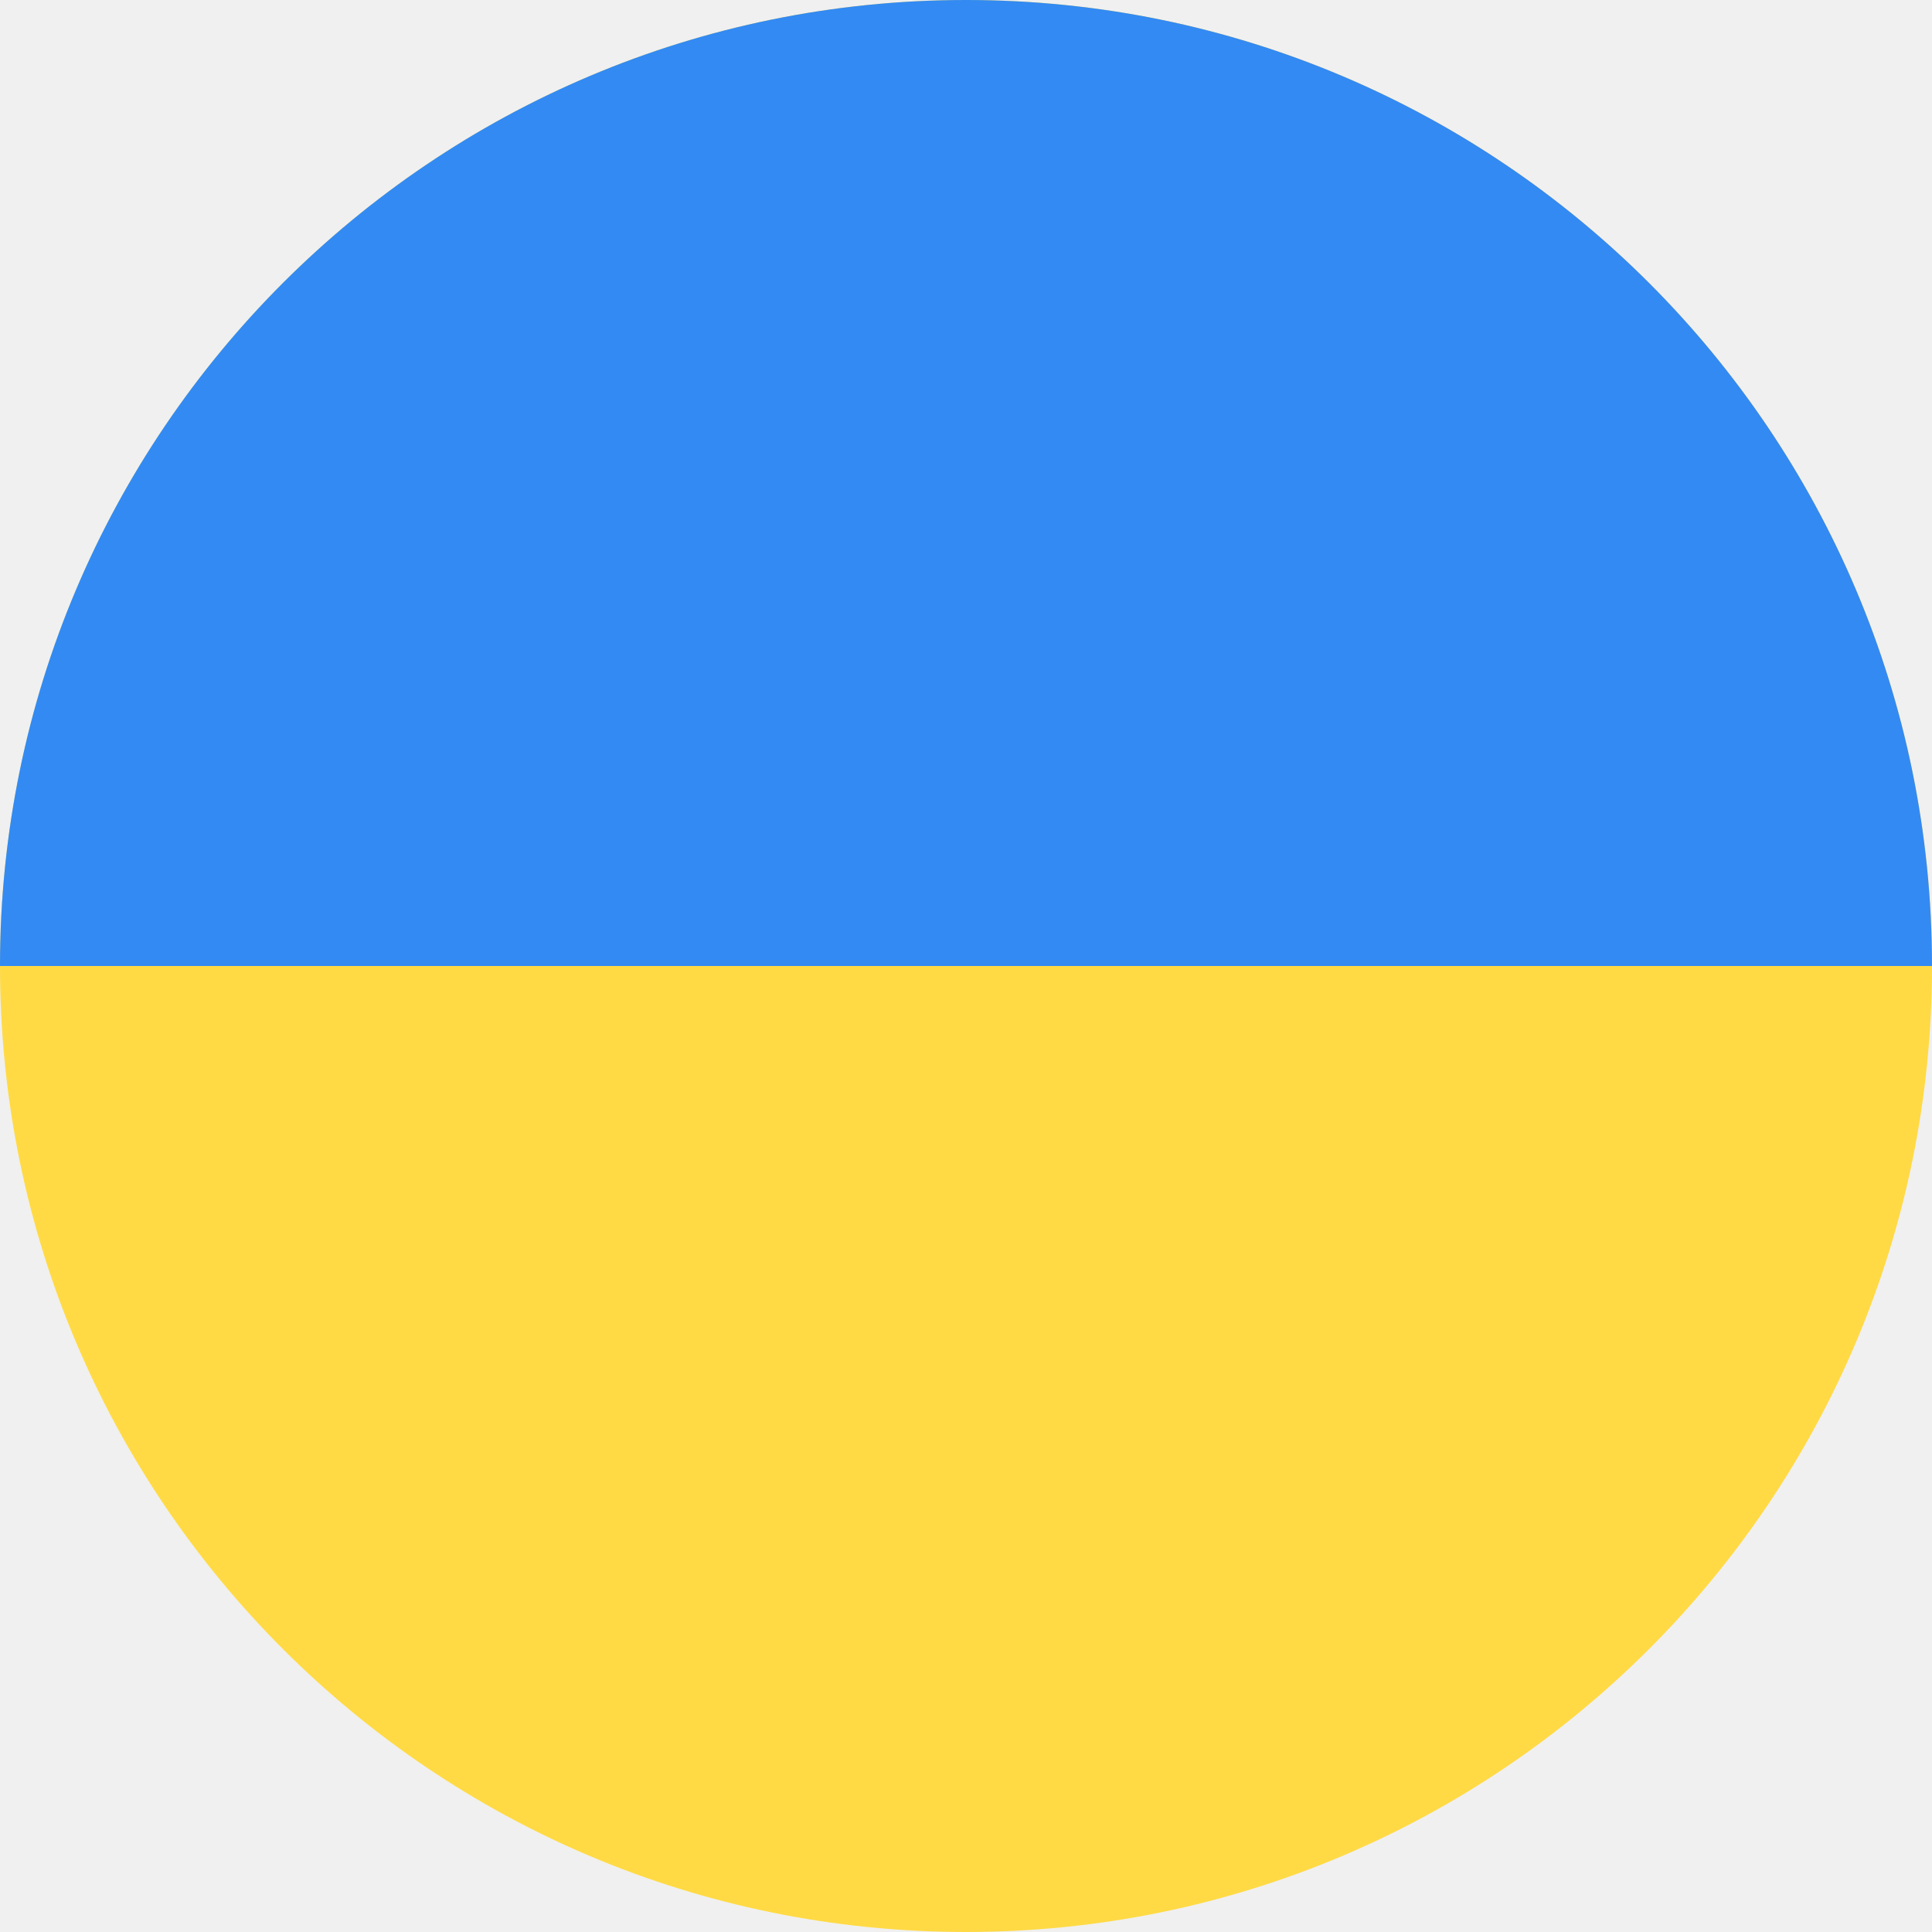
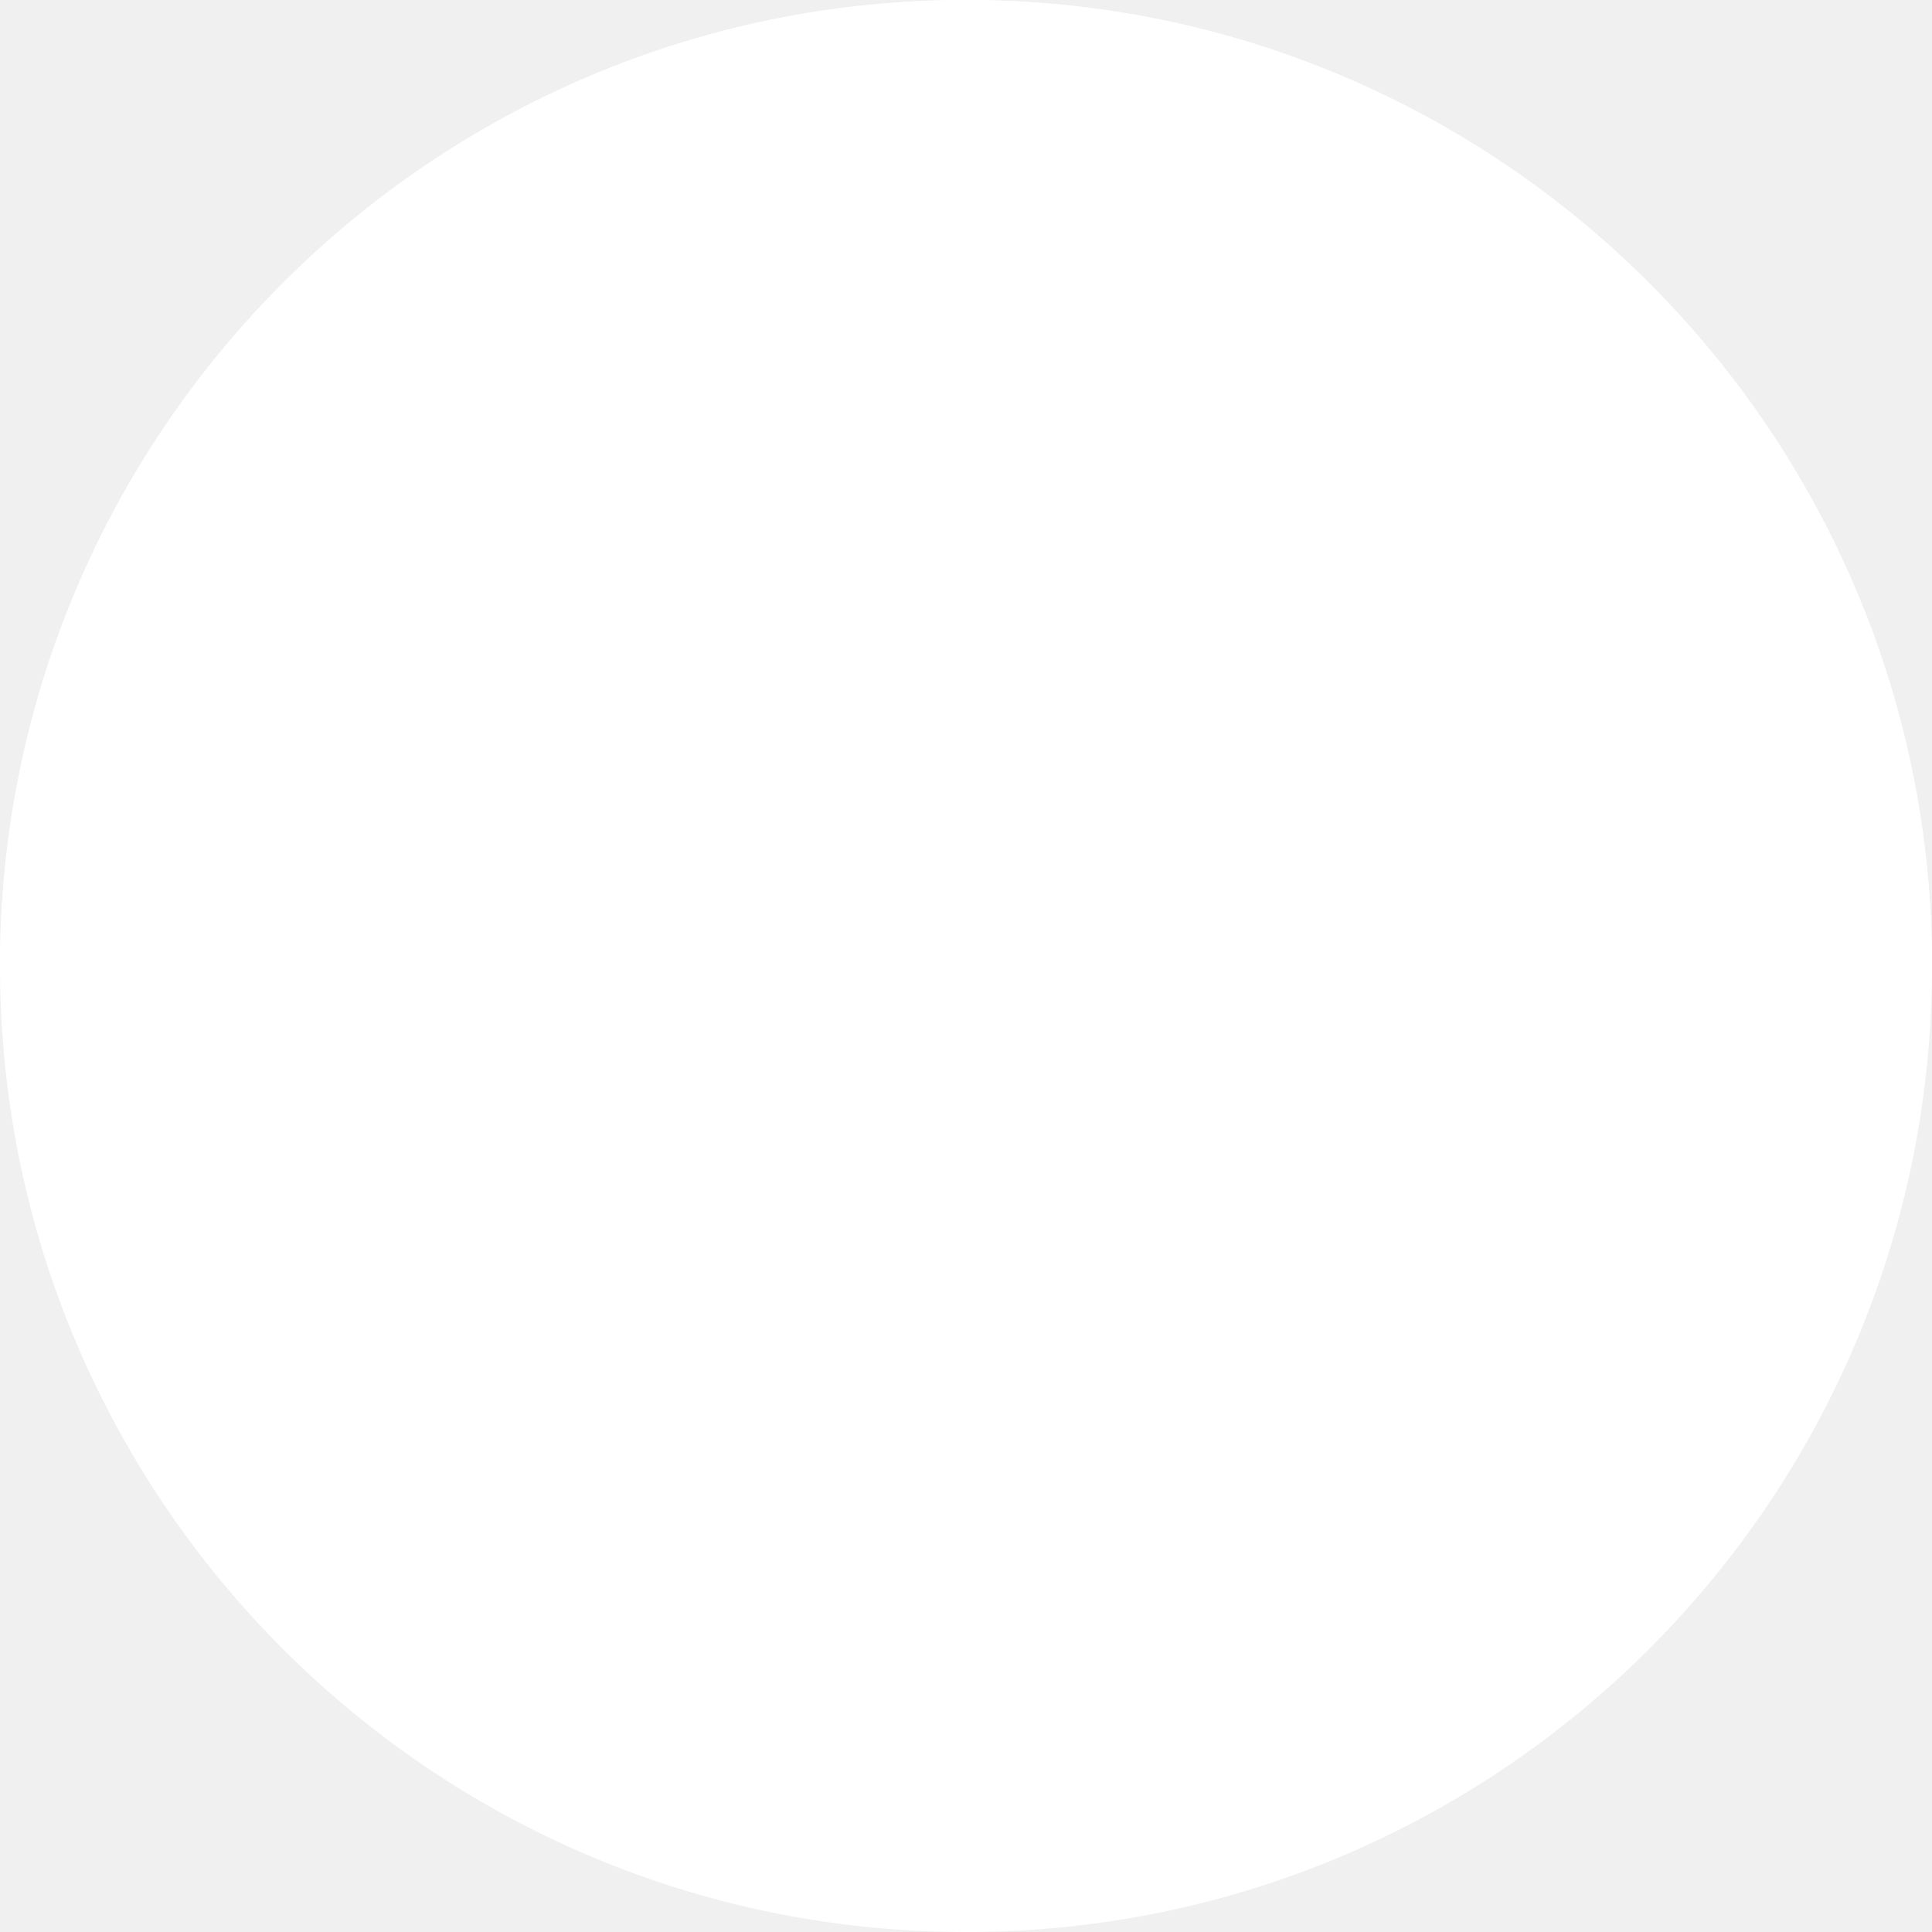
<svg xmlns="http://www.w3.org/2000/svg" version="1.1" id="Layer_1" x="0px" y="0px" viewBox="0 0 512 512" style="enable-background:new 0 0 512 512;" xml:space="preserve">
-   <circle style="fill:#FFDA44;" cx="256" cy="256" r="256" />
-   <path style="fill:#338AF3;" d="M0,256C0,114.616,114.616,0,256,0s256,114.616,256,256" />
+   <circle style="fill:#FFFFFF;" cx="256" cy="256" r="256" />
+   <path style="fill:#FFFFFF;" d="M0,256C0,114.616,114.616,0,256,0s256,114.616,256,256" />
  <g>
</g>
  <g>
</g>
  <g>
</g>
  <g>
</g>
  <g>
</g>
  <g>
</g>
  <g>
</g>
  <g>
</g>
  <g>
</g>
  <g>
</g>
  <g>
</g>
  <g>
</g>
  <g>
</g>
  <g>
</g>
  <g>
</g>
</svg>
